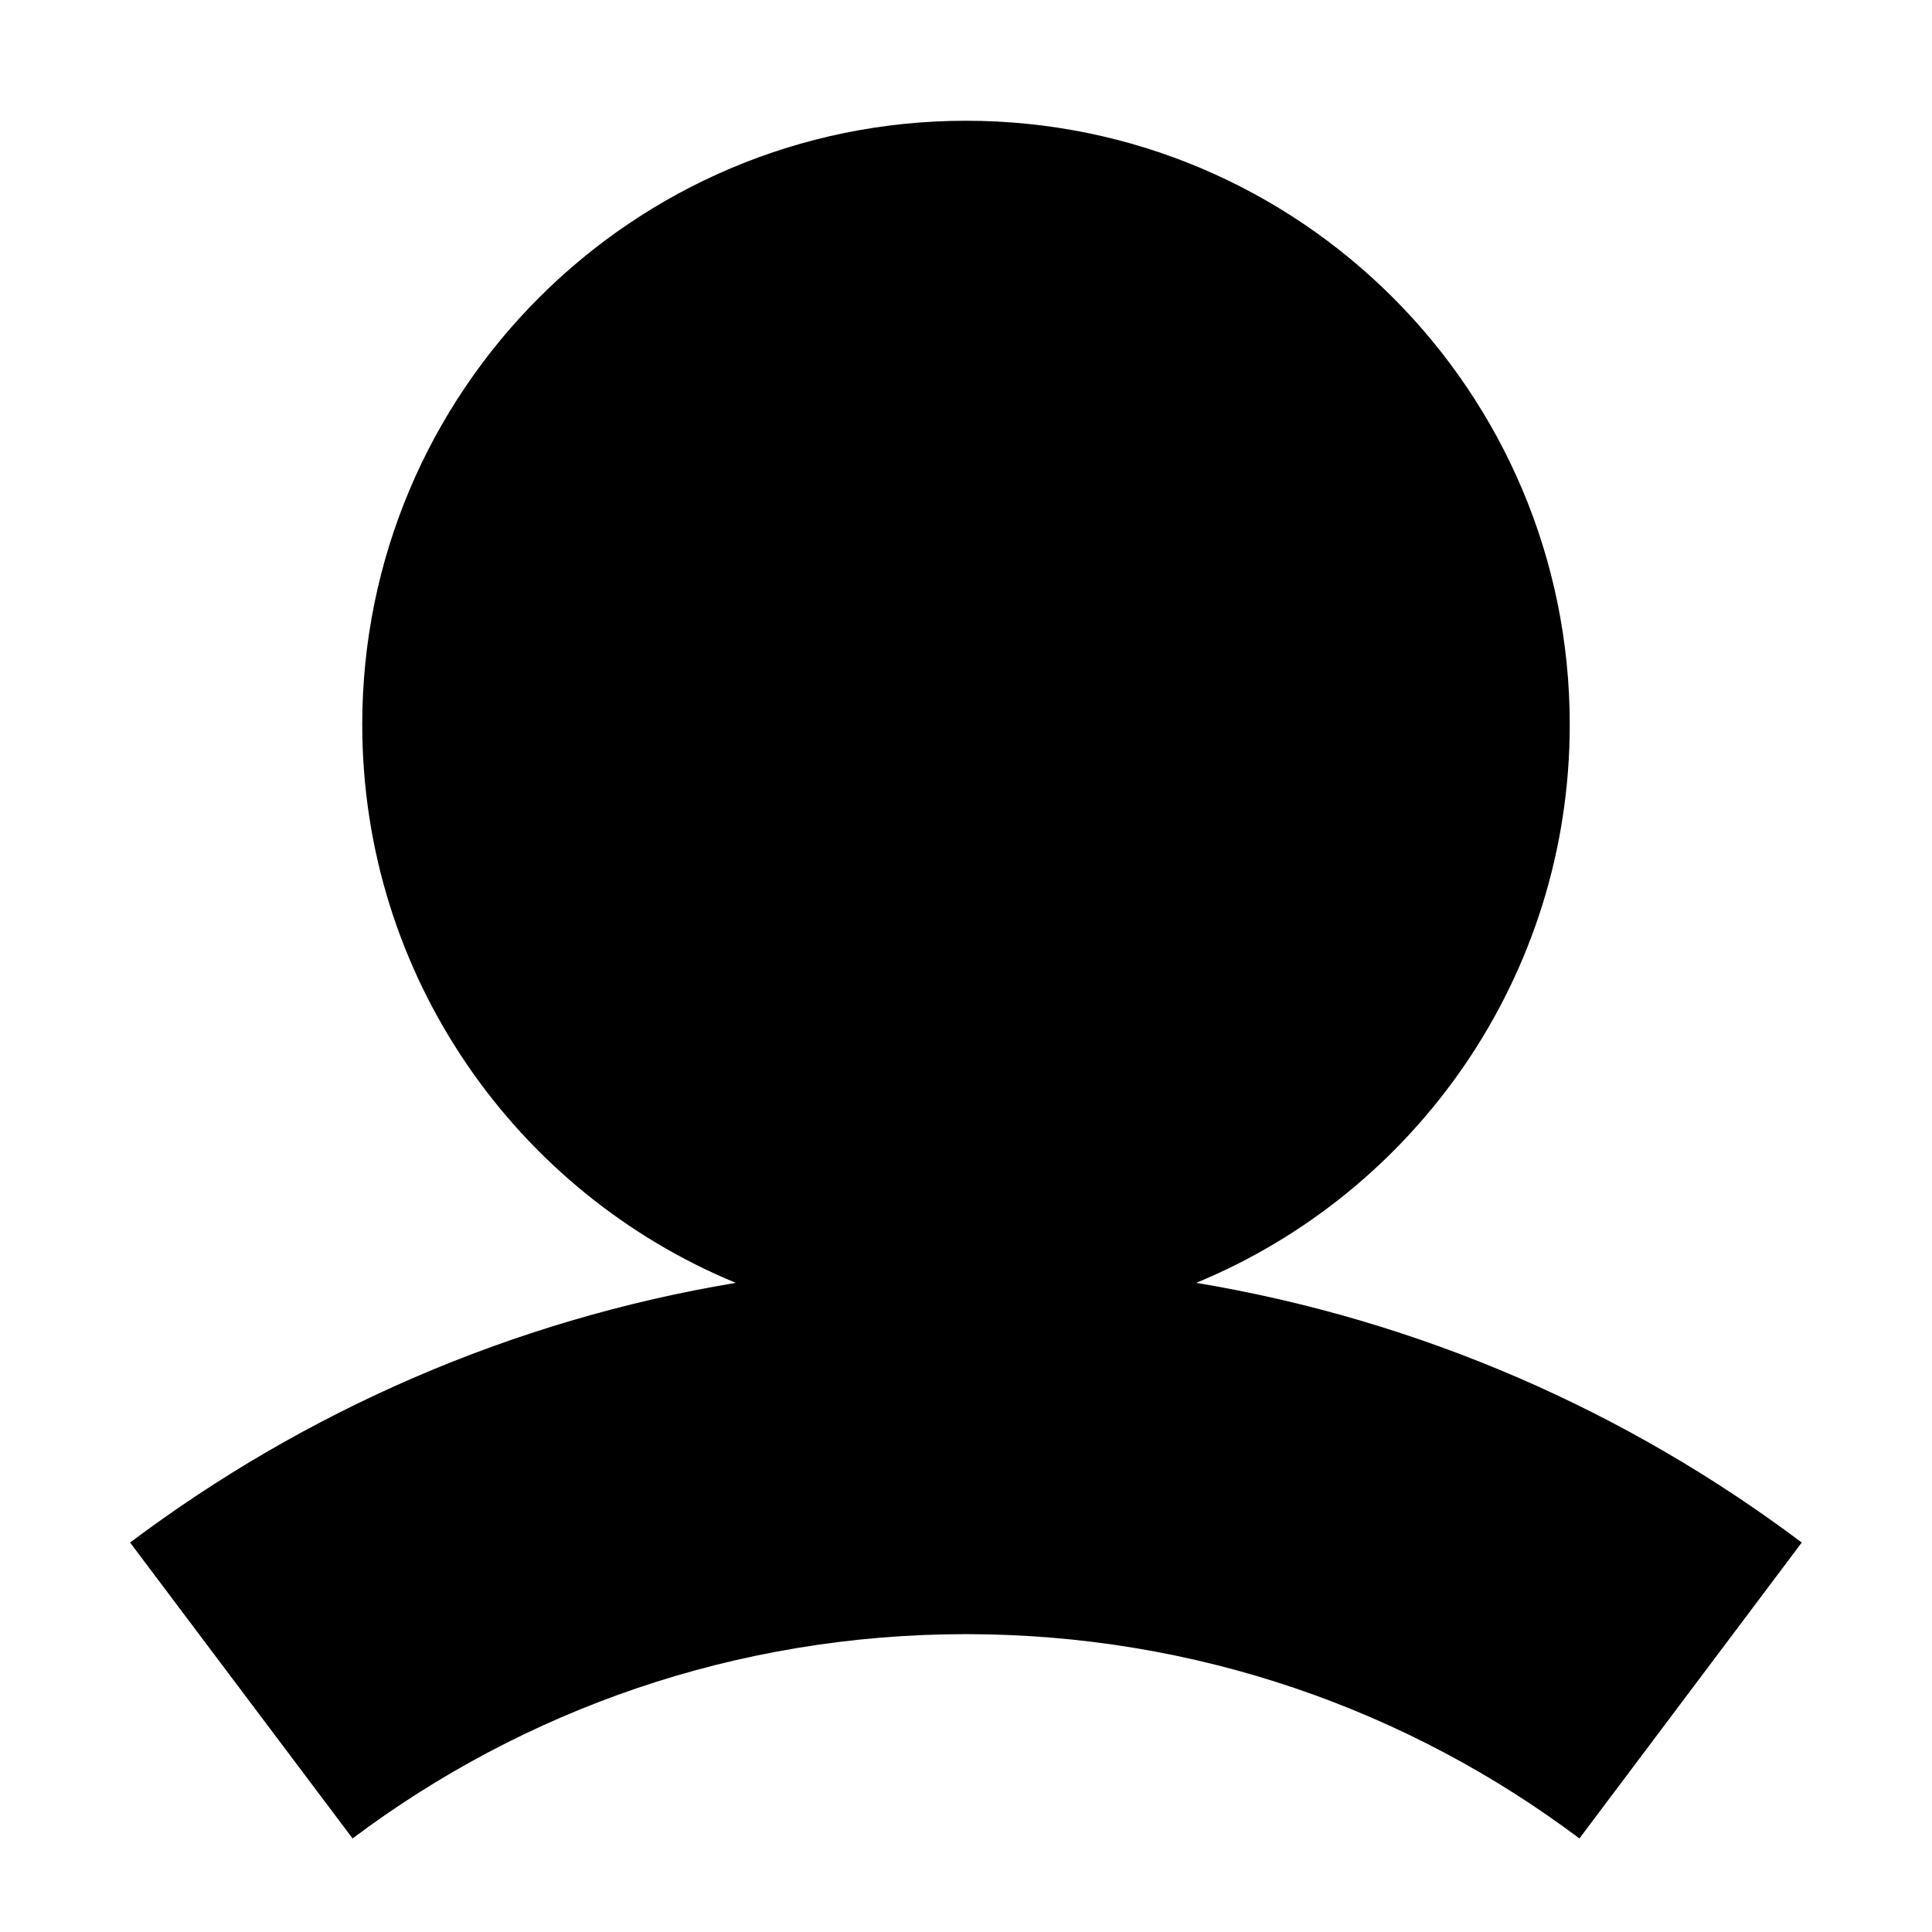
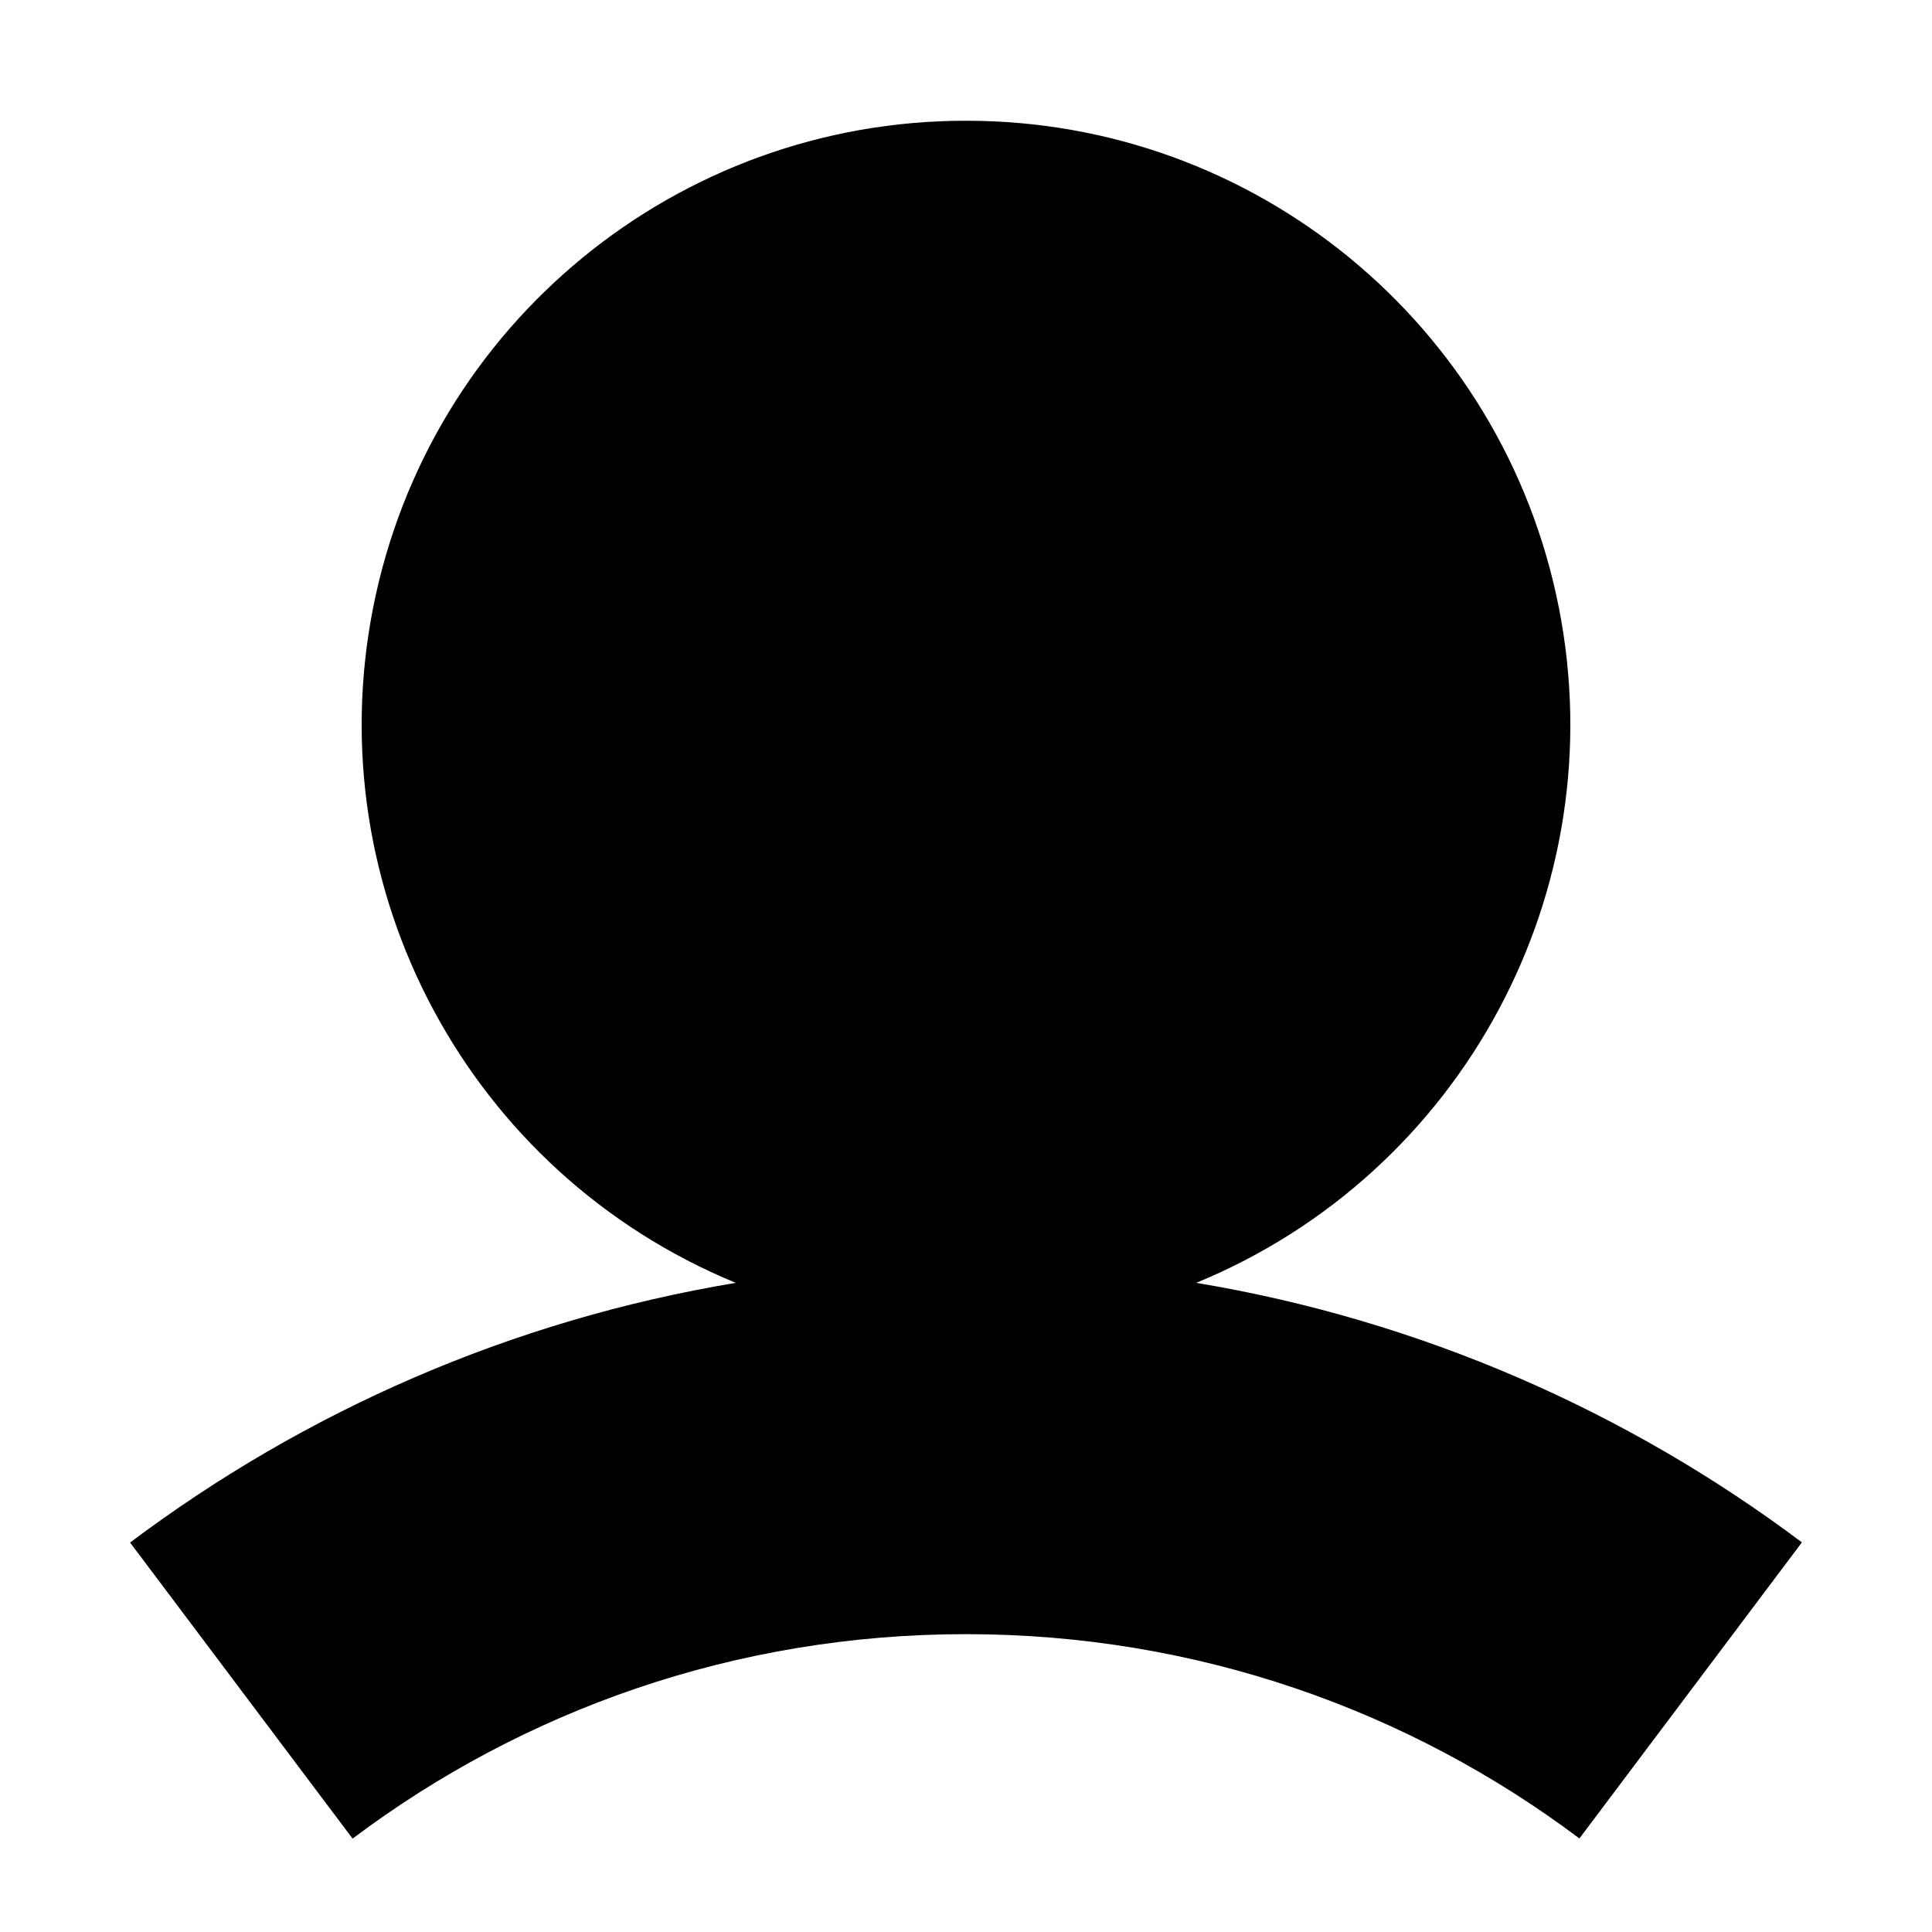
- <svg xmlns="http://www.w3.org/2000/svg" width="12" height="12" viewBox="0 0 12 12" fill="none">
-   <path fill-rule="evenodd" clip-rule="evenodd" d="M7.43 7.968C8.792 7.406 9.75 6.065 9.75 4.5C9.75 2.429 8.071 0.75 6 0.75C3.929 0.75 2.25 2.429 2.25 4.5C2.25 6.065 3.208 7.406 4.57 7.968C3.176 8.2 1.893 8.766 0.808 9.581L2.19 11.419C3.251 10.622 4.569 10.15 6 10.15C7.431 10.15 8.749 10.622 9.81 11.419L11.191 9.581C10.107 8.766 8.824 8.2 7.43 7.968Z" fill="black" />
+ <svg xmlns="http://www.w3.org/2000/svg" width="12" height="12" fill="none">
+   <path fill-rule="evenodd" d="M7.43 7.968A3.75 3.75 0 0 0 6 .75a3.75 3.75 0 0 0-1.43 7.218C3.176 8.2 1.893 8.766.808 9.581l1.382 1.839C3.251 10.622 4.569 10.15 6 10.15s2.749.472 3.81 1.269l1.382-1.839C10.107 8.766 8.824 8.2 7.43 7.968z" fill="#000" />
</svg>
